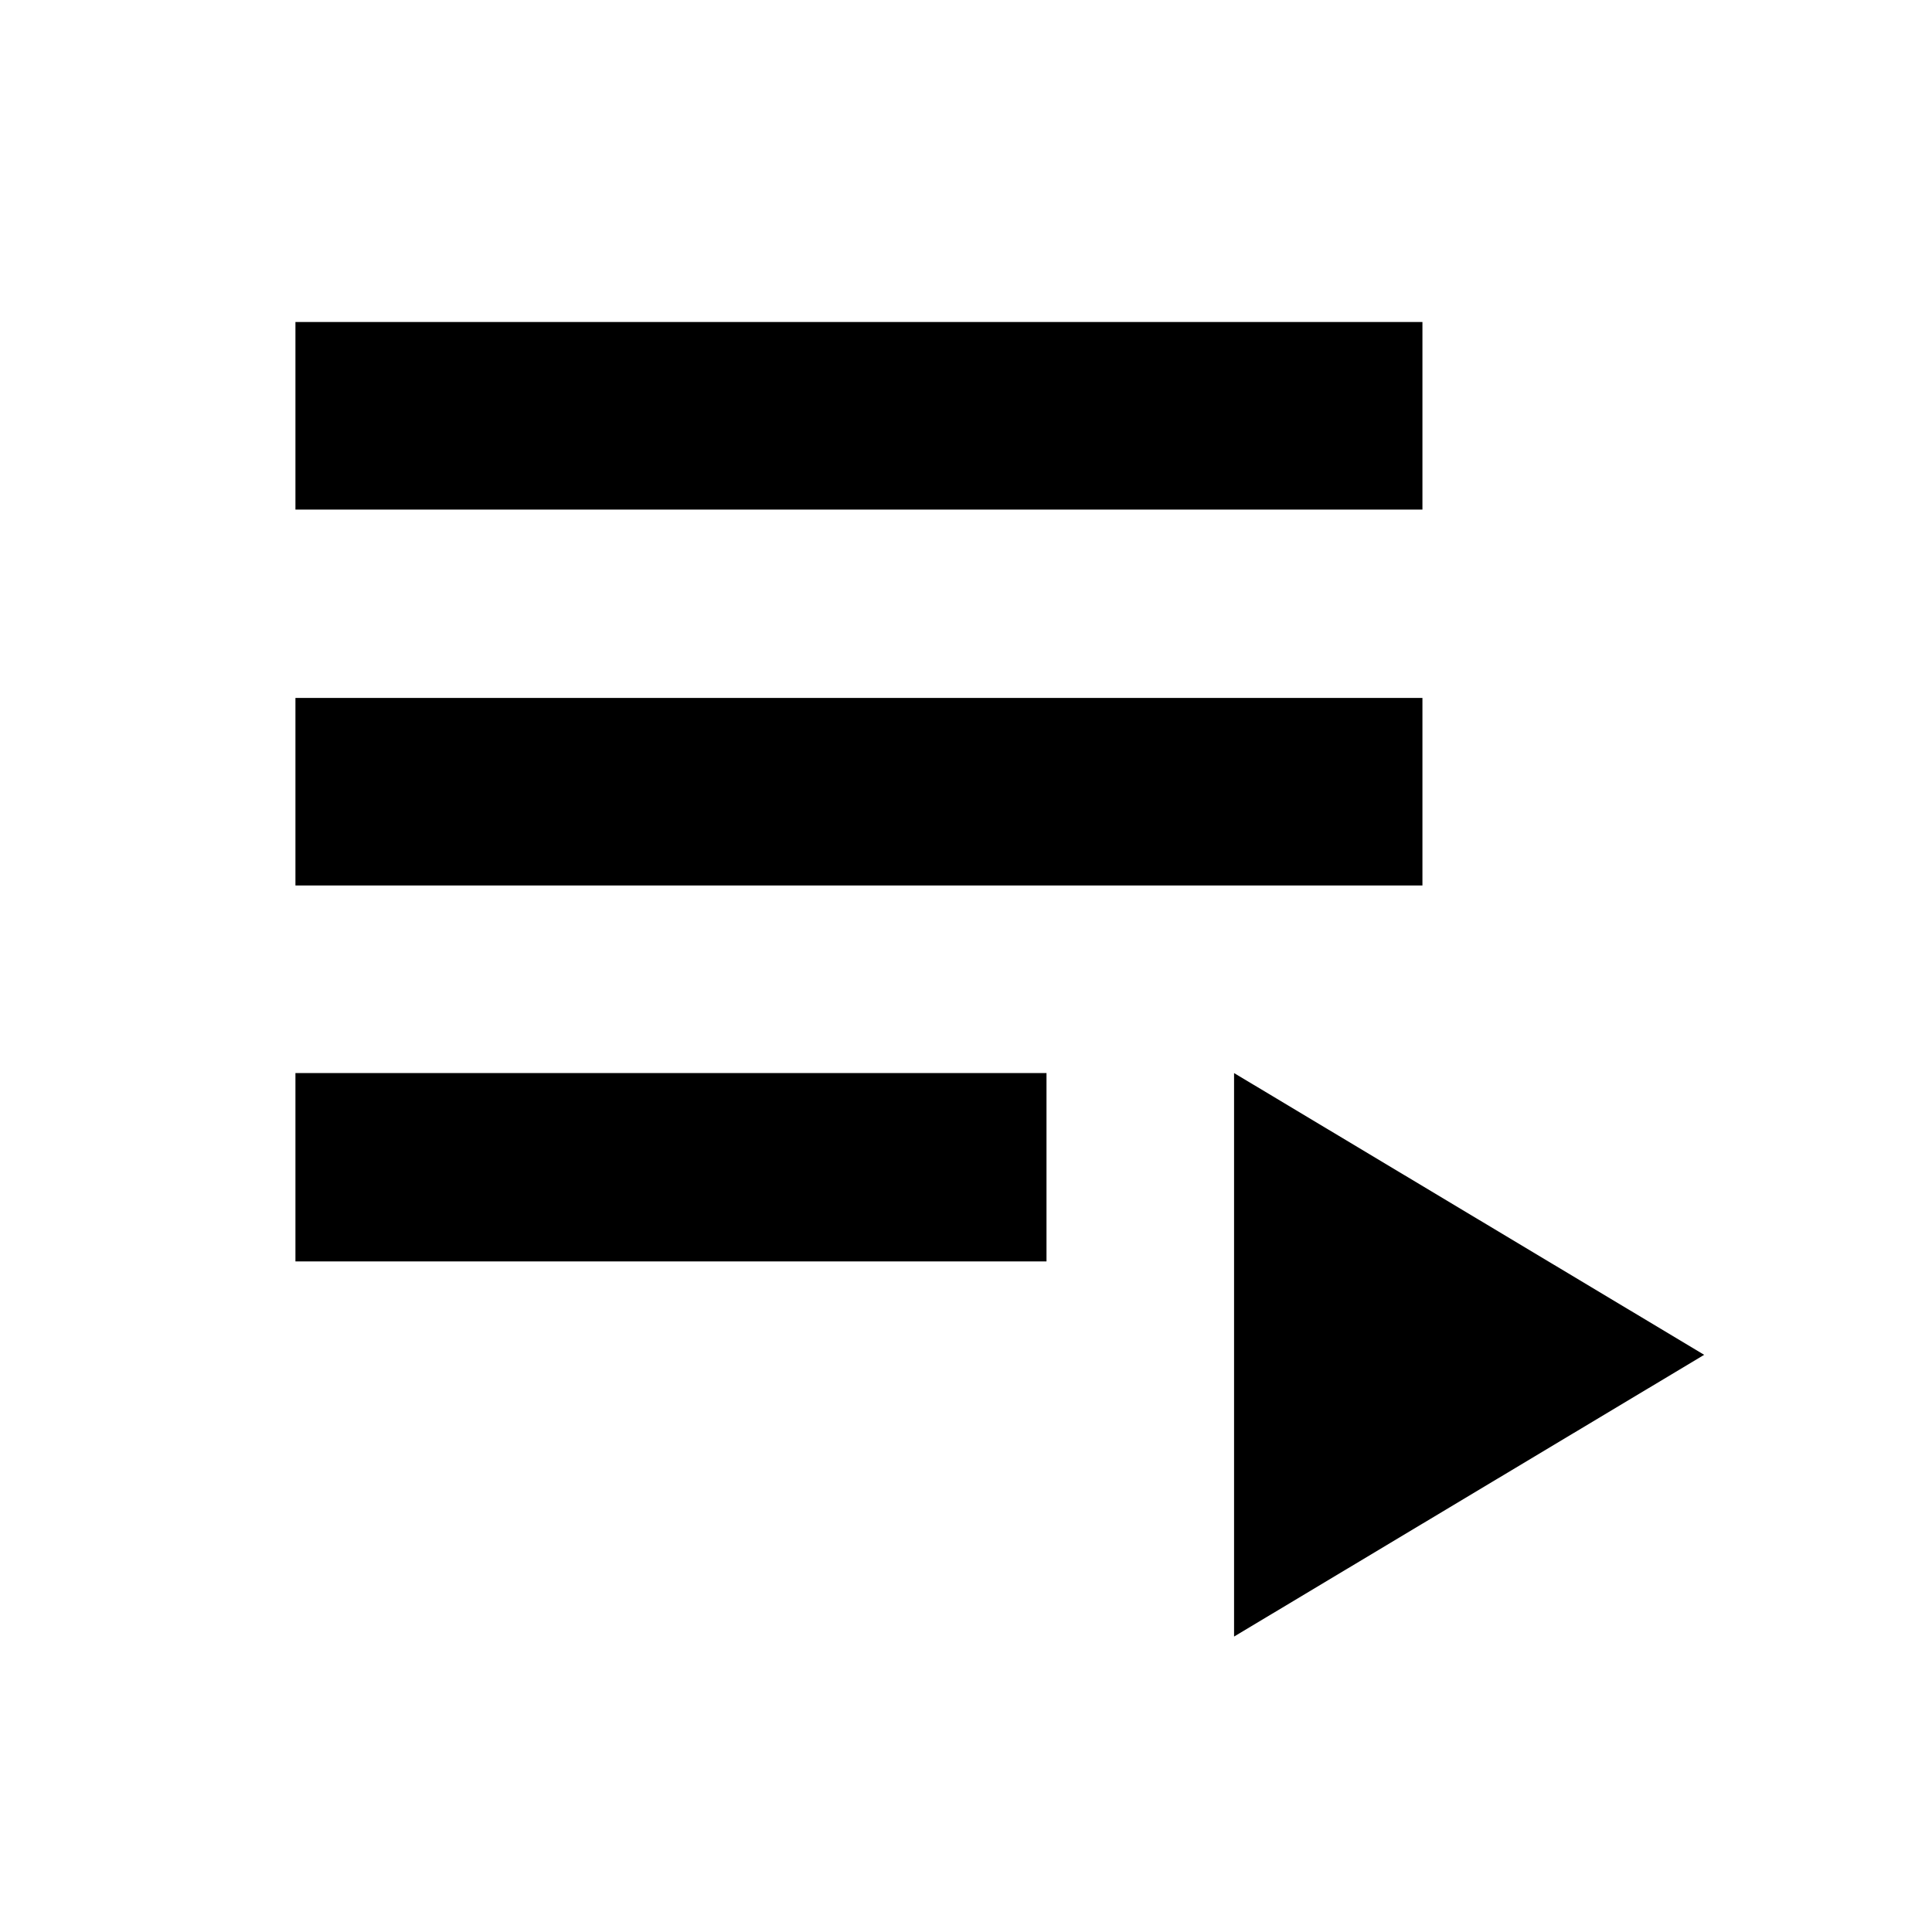
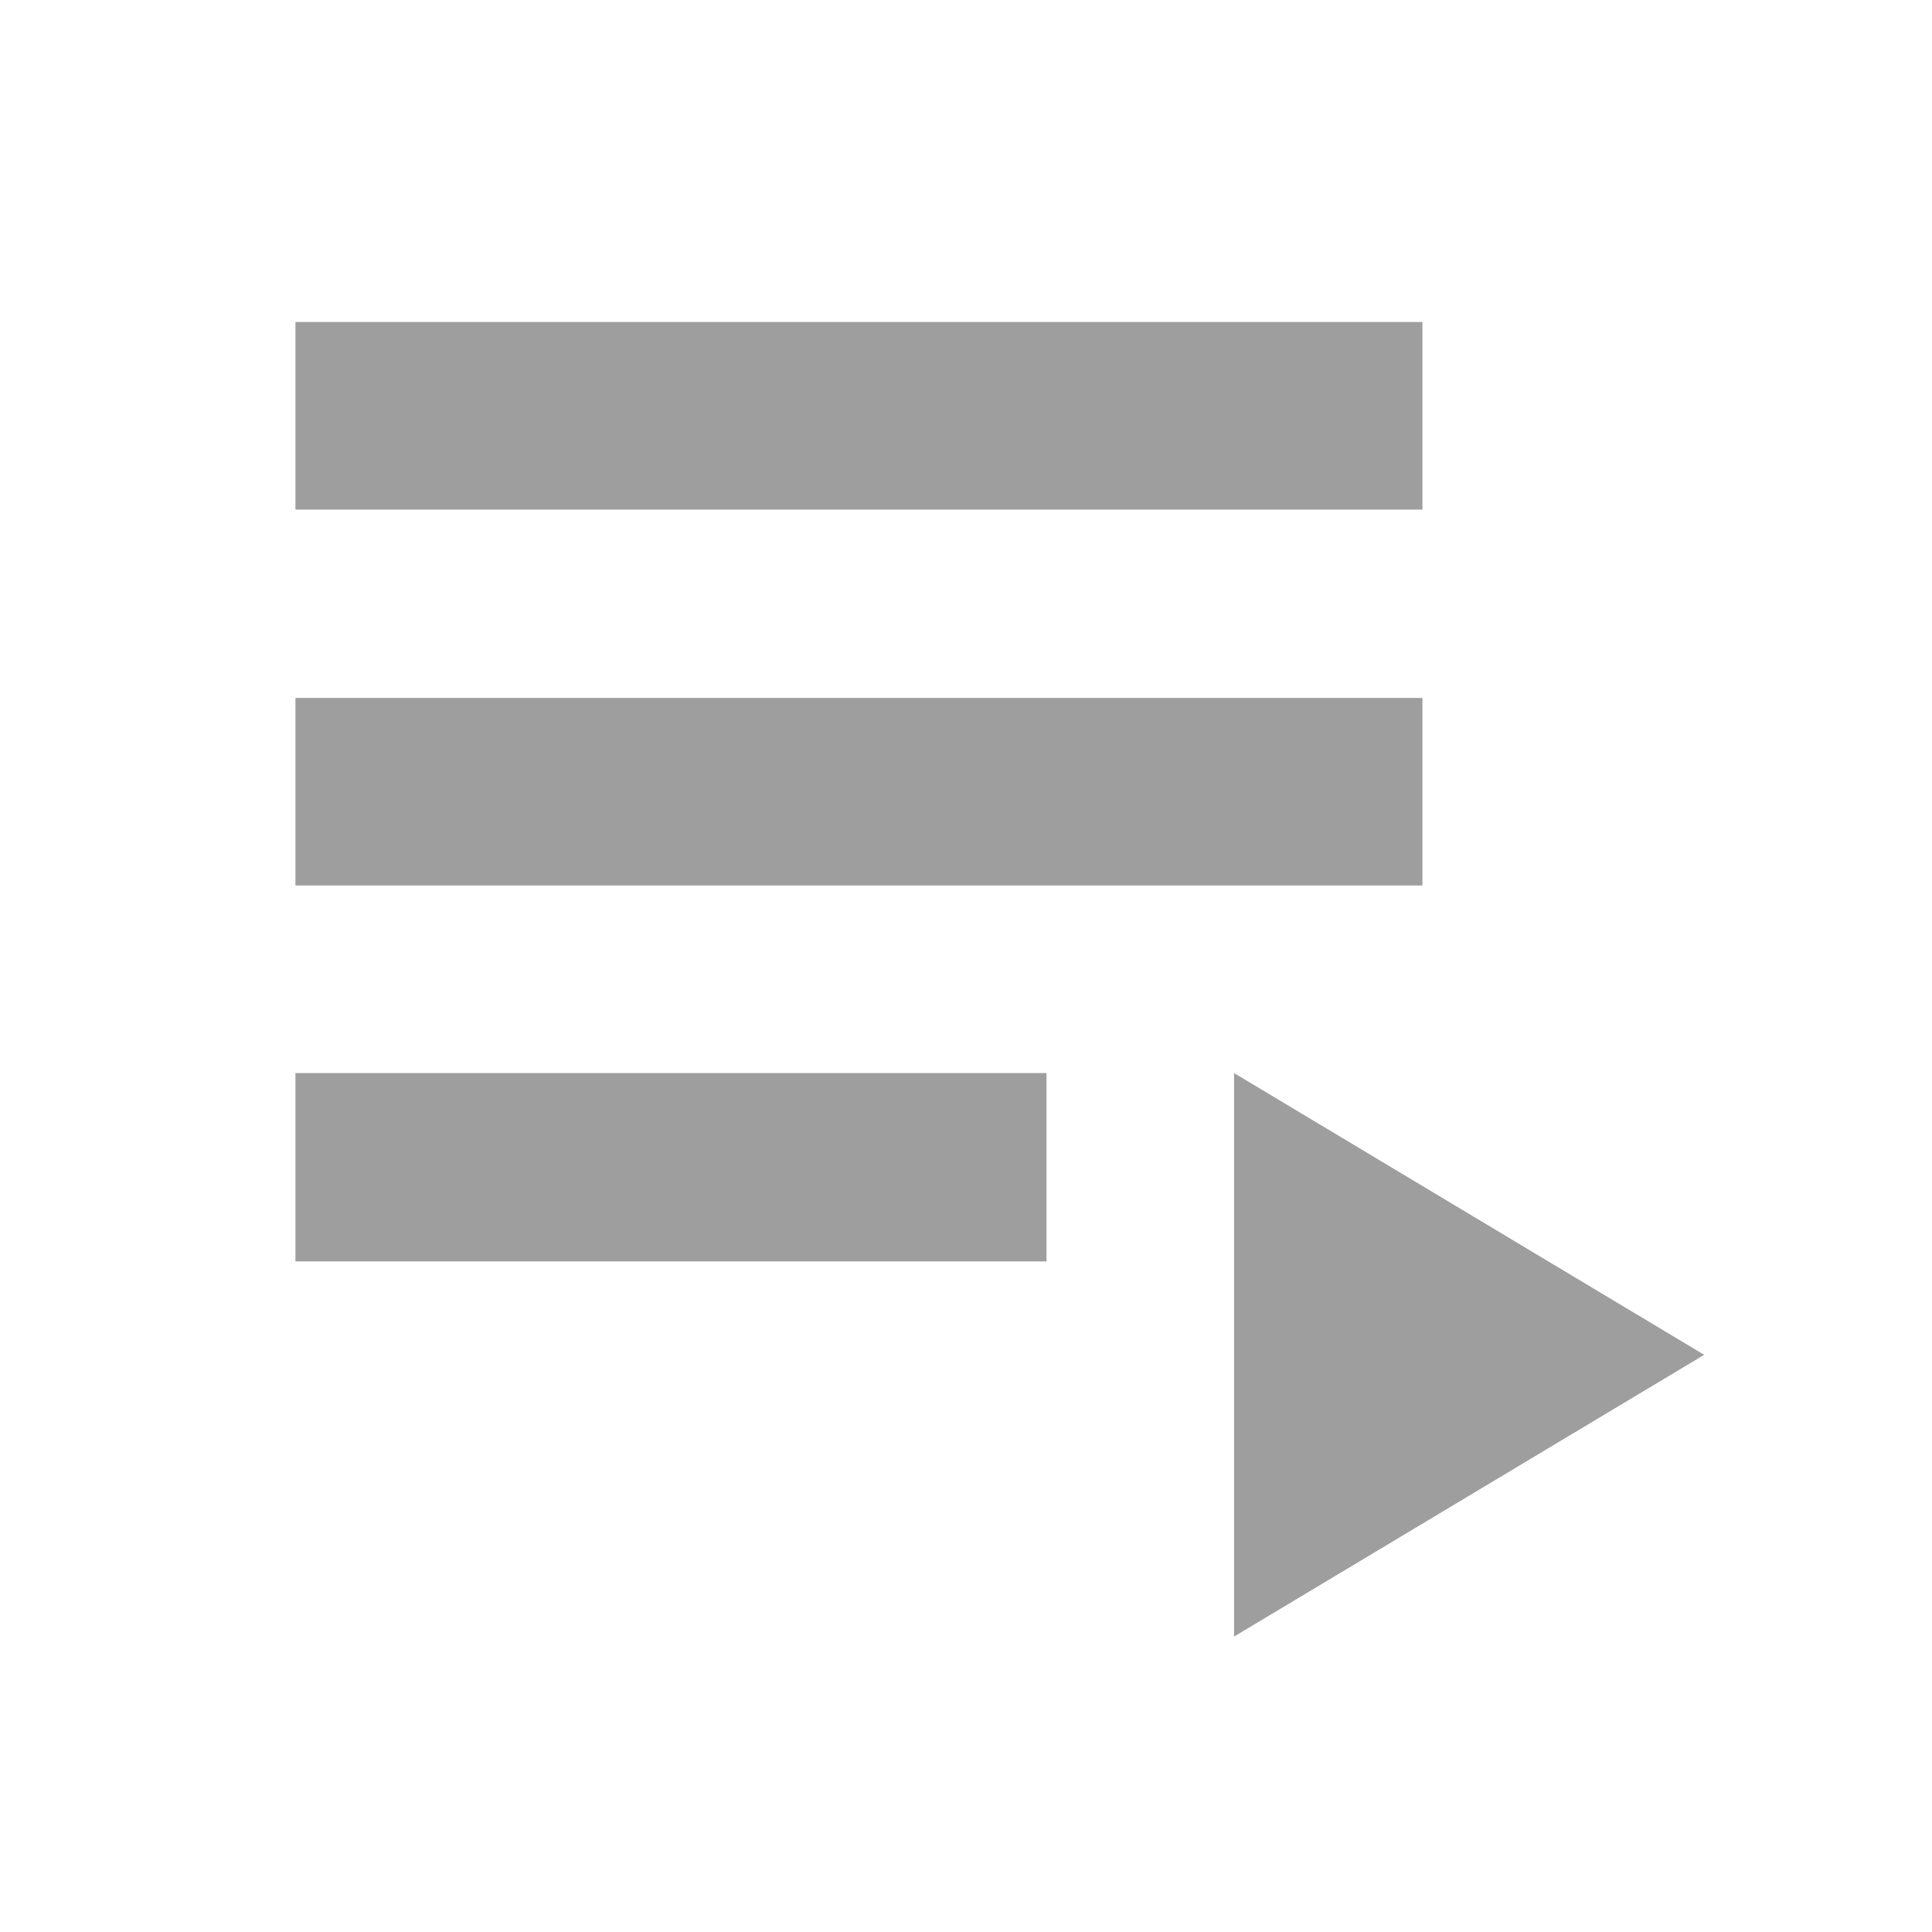
<svg xmlns="http://www.w3.org/2000/svg" viewBox="0 0 24 24" preserveAspectRatio="xMidYMid meet" focusable="false" class="style-scope yt-icon" style="pointer-events: none; display: block; width: 100%; height: 100%;">
  <g class="style-scope yt-icon">
-     <path d="M3.67 8.67h14V11h-14V8.67zm0-4.67h14v2.33h-14V4zm0 9.33H13v2.34H3.67v-2.34zm11.66 0v7l5.84-3.5-5.84-3.5z" class="style-scope yt-icon" />
+     <path d="M3.67 8.67h14V11h-14V8.67zm0-4.67h14v2.33h-14V4zm0 9.33H13v2.34H3.67v-2.34zm11.66 0v7l5.84-3.5-5.84-3.5z" class="style-scope yt-icon" fill="#9e9e9e" />
  </g>
</svg>
